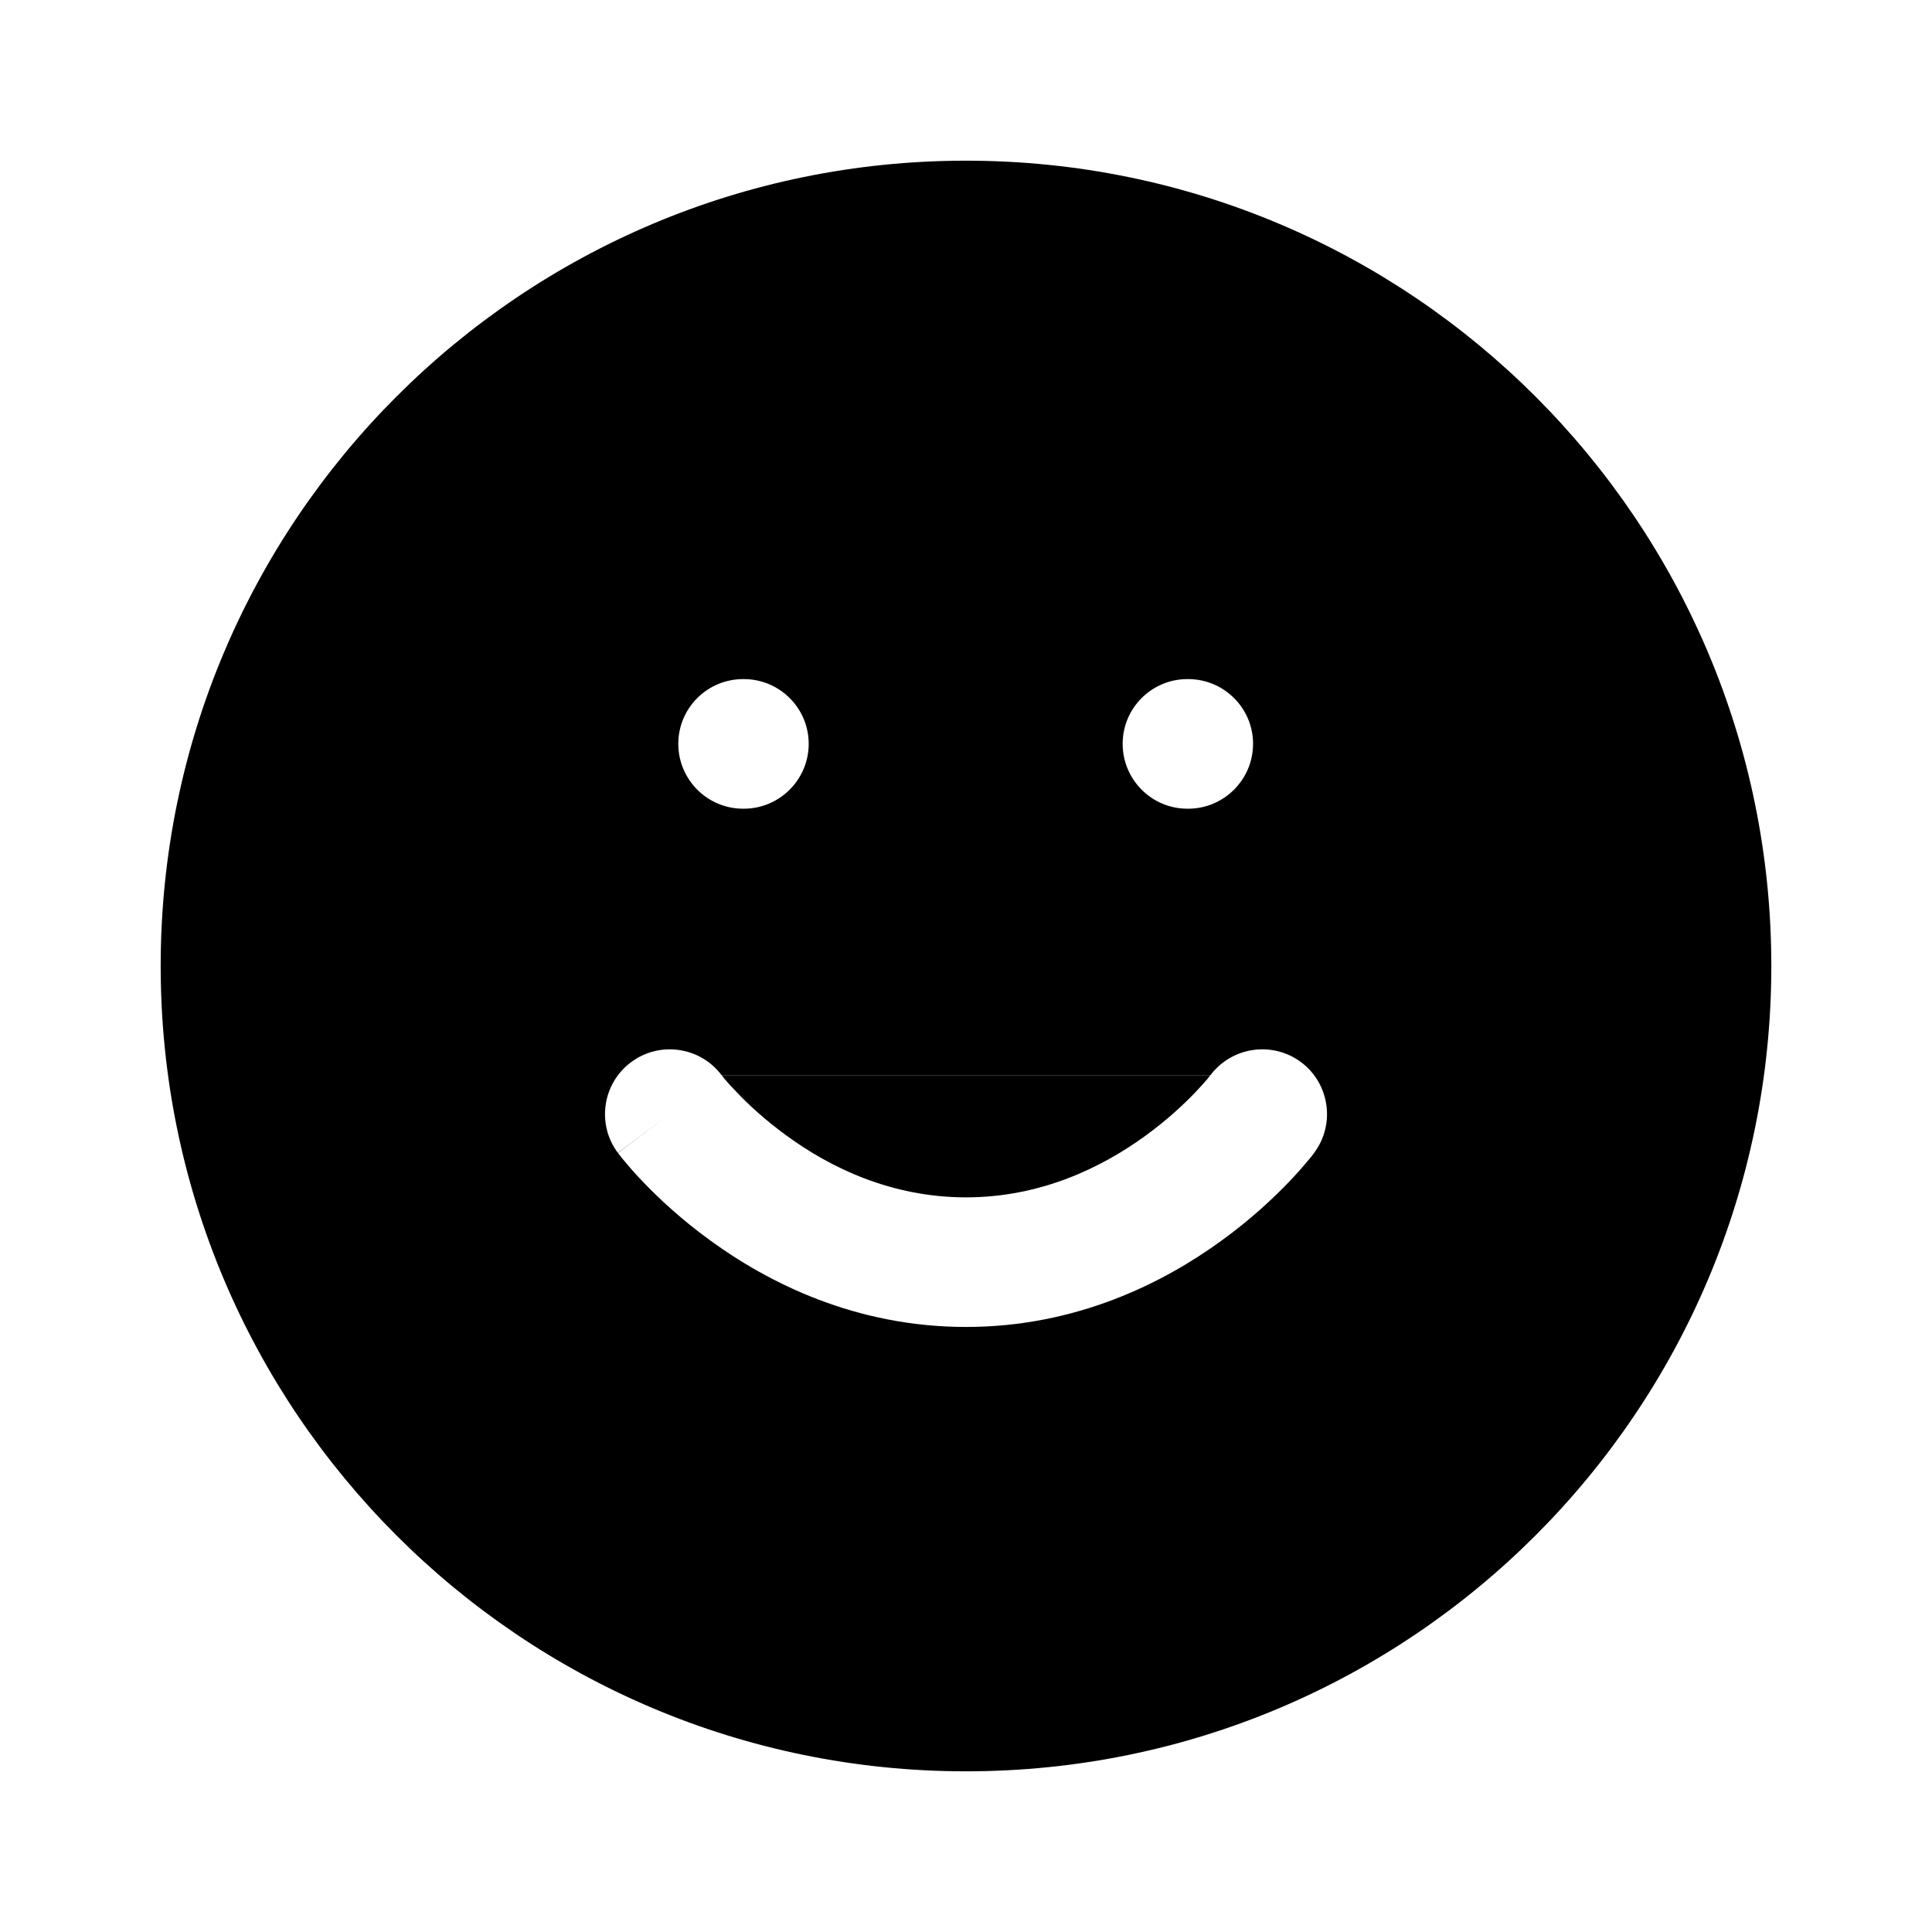
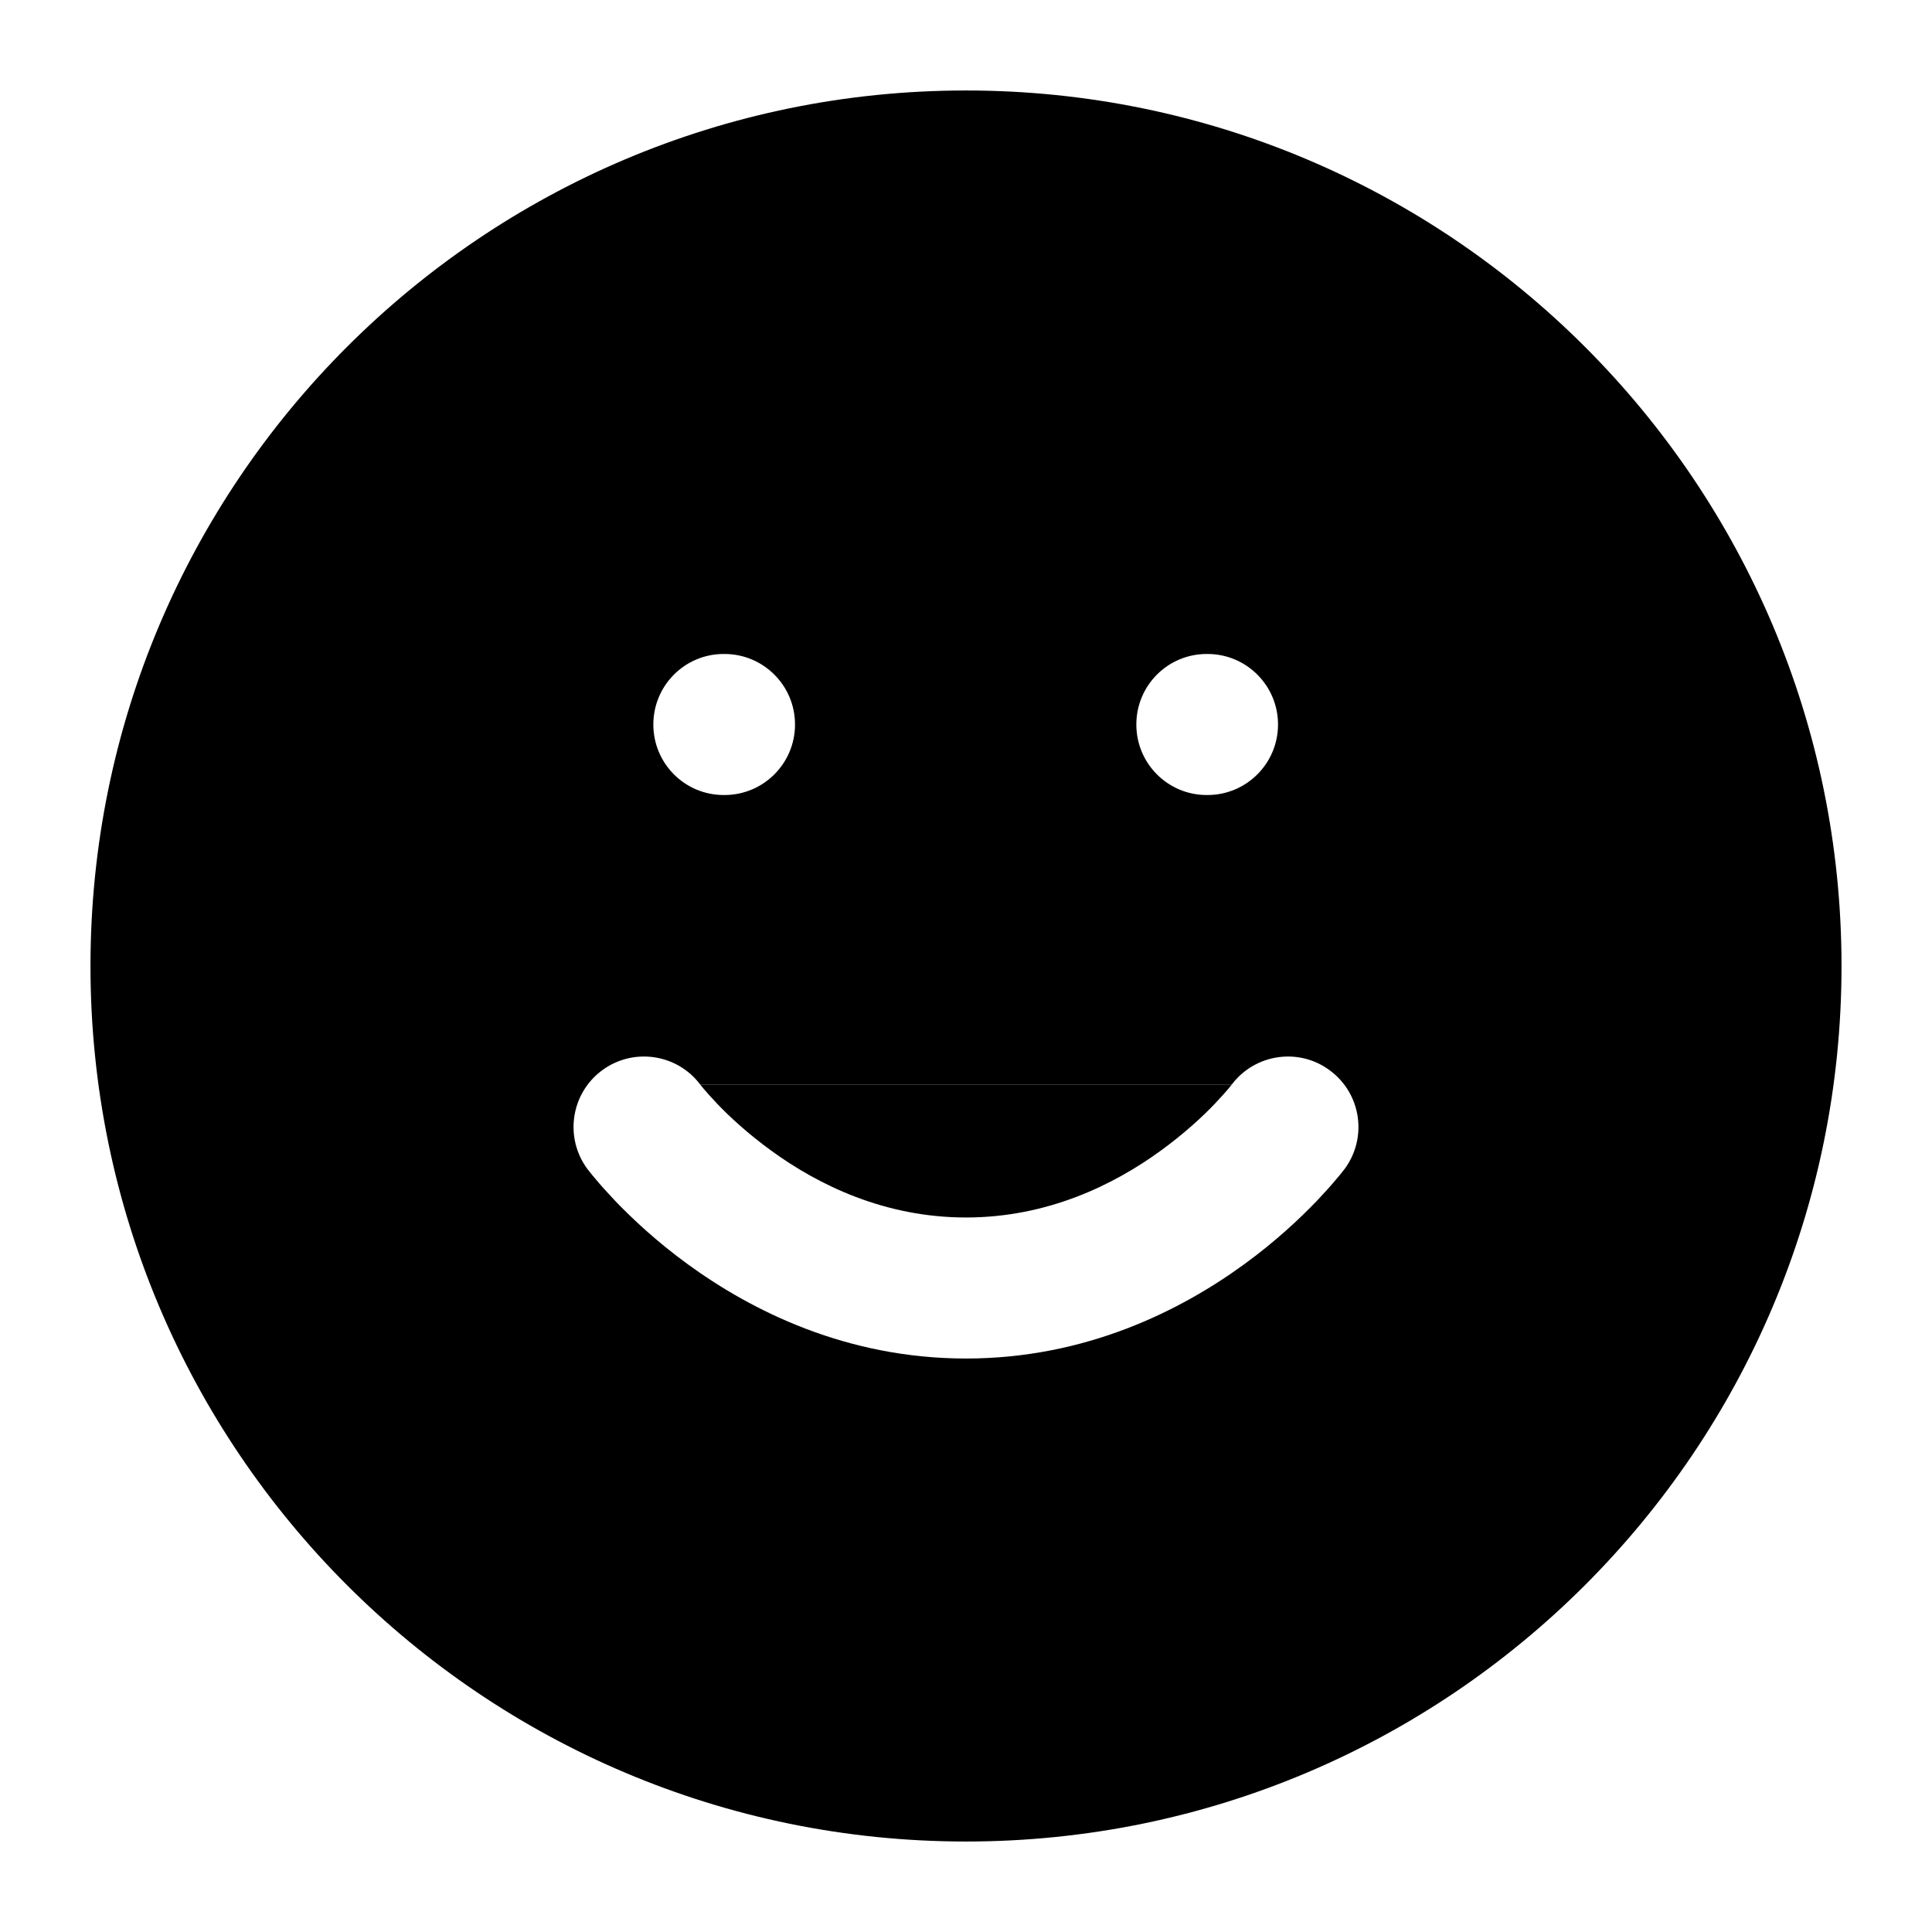
<svg xmlns="http://www.w3.org/2000/svg" width="12" height="12" viewBox="0 0 12 12" fill="none">
-   <path fill-rule="evenodd" clip-rule="evenodd" d="M11.002 6C11.002 3.237 8.763 0.998 6 0.998C3.237 0.998 0.998 3.237 0.998 6C0.998 8.763 3.237 11.002 6 11.002C8.763 11.002 11.002 8.763 11.002 6ZM7.783 4.62C7.783 4.398 7.602 4.218 7.38 4.218H7.375C7.153 4.218 6.973 4.398 6.973 4.62C6.973 4.842 7.153 5.023 7.375 5.023H7.38C7.602 5.023 7.783 4.842 7.783 4.62ZM5.023 4.62C5.023 4.398 4.842 4.218 4.62 4.218H4.616C4.393 4.218 4.213 4.398 4.213 4.62C4.213 4.842 4.393 5.023 4.616 5.023H4.62C4.842 5.023 5.023 4.842 5.023 4.62ZM7.518 6.678L7.519 6.678L7.519 6.677L7.516 6.68C7.513 6.684 7.508 6.691 7.5 6.701C7.484 6.72 7.458 6.749 7.424 6.785C7.354 6.858 7.25 6.956 7.115 7.054C6.843 7.252 6.464 7.437 6 7.437C5.536 7.437 5.157 7.252 4.886 7.054C4.751 6.956 4.646 6.858 4.577 6.785C4.542 6.749 4.516 6.72 4.5 6.701C4.492 6.691 4.487 6.684 4.484 6.68L4.481 6.677L4.482 6.678L4.482 6.678M7.519 6.677C7.653 6.501 7.904 6.465 8.082 6.598C8.259 6.731 8.295 6.984 8.162 7.161L7.84 6.92C8.162 7.161 8.162 7.161 8.162 7.161L8.162 7.162L8.161 7.163L8.16 7.164L8.157 7.168L8.148 7.18C8.14 7.19 8.13 7.203 8.116 7.218C8.09 7.25 8.053 7.292 8.005 7.342C7.909 7.442 7.769 7.574 7.588 7.705C7.227 7.968 6.686 8.242 6 8.242C5.314 8.242 4.773 7.968 4.412 7.705C4.231 7.574 4.091 7.442 3.995 7.342C3.947 7.292 3.91 7.25 3.884 7.218C3.871 7.203 3.86 7.19 3.853 7.18L3.843 7.168L3.84 7.164L3.839 7.163L3.839 7.162C3.839 7.162 3.838 7.161 4.16 6.92L3.838 7.161C3.705 6.984 3.741 6.731 3.919 6.598C4.096 6.465 4.348 6.501 4.481 6.677M7.518 6.678L7.519 6.677Z" fill="black" />
+   <path fill-rule="evenodd" clip-rule="evenodd" d="M11.438 6C11.438 2.997 9.003 0.562 6 0.562C2.997 0.562 0.562 2.997 0.562 6C0.562 9.003 2.997 11.438 6 11.438C9.003 11.438 11.438 9.003 11.438 6ZM7.938 4.5C7.938 4.258 7.742 4.062 7.5 4.062H7.495C7.253 4.062 7.058 4.258 7.058 4.5C7.058 4.742 7.253 4.938 7.495 4.938H7.5C7.742 4.938 7.938 4.742 7.938 4.5ZM4.938 4.5C4.938 4.258 4.742 4.062 4.5 4.062H4.495C4.253 4.062 4.058 4.258 4.058 4.5C4.058 4.742 4.253 4.938 4.495 4.938H4.5C4.742 4.938 4.938 4.742 4.938 4.5ZM7.65 6.737L7.651 6.737L7.651 6.736L7.648 6.74C7.645 6.744 7.639 6.751 7.63 6.762C7.613 6.782 7.585 6.814 7.547 6.854C7.472 6.933 7.358 7.039 7.211 7.146C6.916 7.361 6.504 7.562 6 7.562C5.496 7.562 5.084 7.361 4.789 7.146C4.642 7.039 4.528 6.933 4.453 6.854C4.415 6.814 4.387 6.782 4.37 6.762C4.361 6.751 4.355 6.744 4.352 6.74L4.349 6.736L4.349 6.737L4.35 6.737M7.651 6.736C7.796 6.544 8.07 6.505 8.262 6.65C8.456 6.795 8.495 7.069 8.35 7.263L8 7C8.35 7.263 8.35 7.263 8.35 7.263L8.35 7.263L8.349 7.264L8.348 7.265L8.344 7.27L8.334 7.283C8.326 7.293 8.315 7.307 8.3 7.324C8.272 7.358 8.231 7.404 8.179 7.459C8.075 7.567 7.923 7.711 7.726 7.854C7.334 8.139 6.746 8.438 6 8.438C5.254 8.438 4.666 8.139 4.274 7.854C4.077 7.711 3.925 7.567 3.821 7.459C3.769 7.404 3.728 7.358 3.7 7.324C3.685 7.307 3.674 7.293 3.666 7.283L3.656 7.27L3.652 7.265L3.651 7.264L3.65 7.263C3.65 7.263 3.65 7.263 4 7L3.65 7.263C3.505 7.069 3.544 6.795 3.737 6.65C3.93 6.505 4.204 6.544 4.349 6.736M7.65 6.737L7.651 6.736Z" fill="black" />
</svg>
